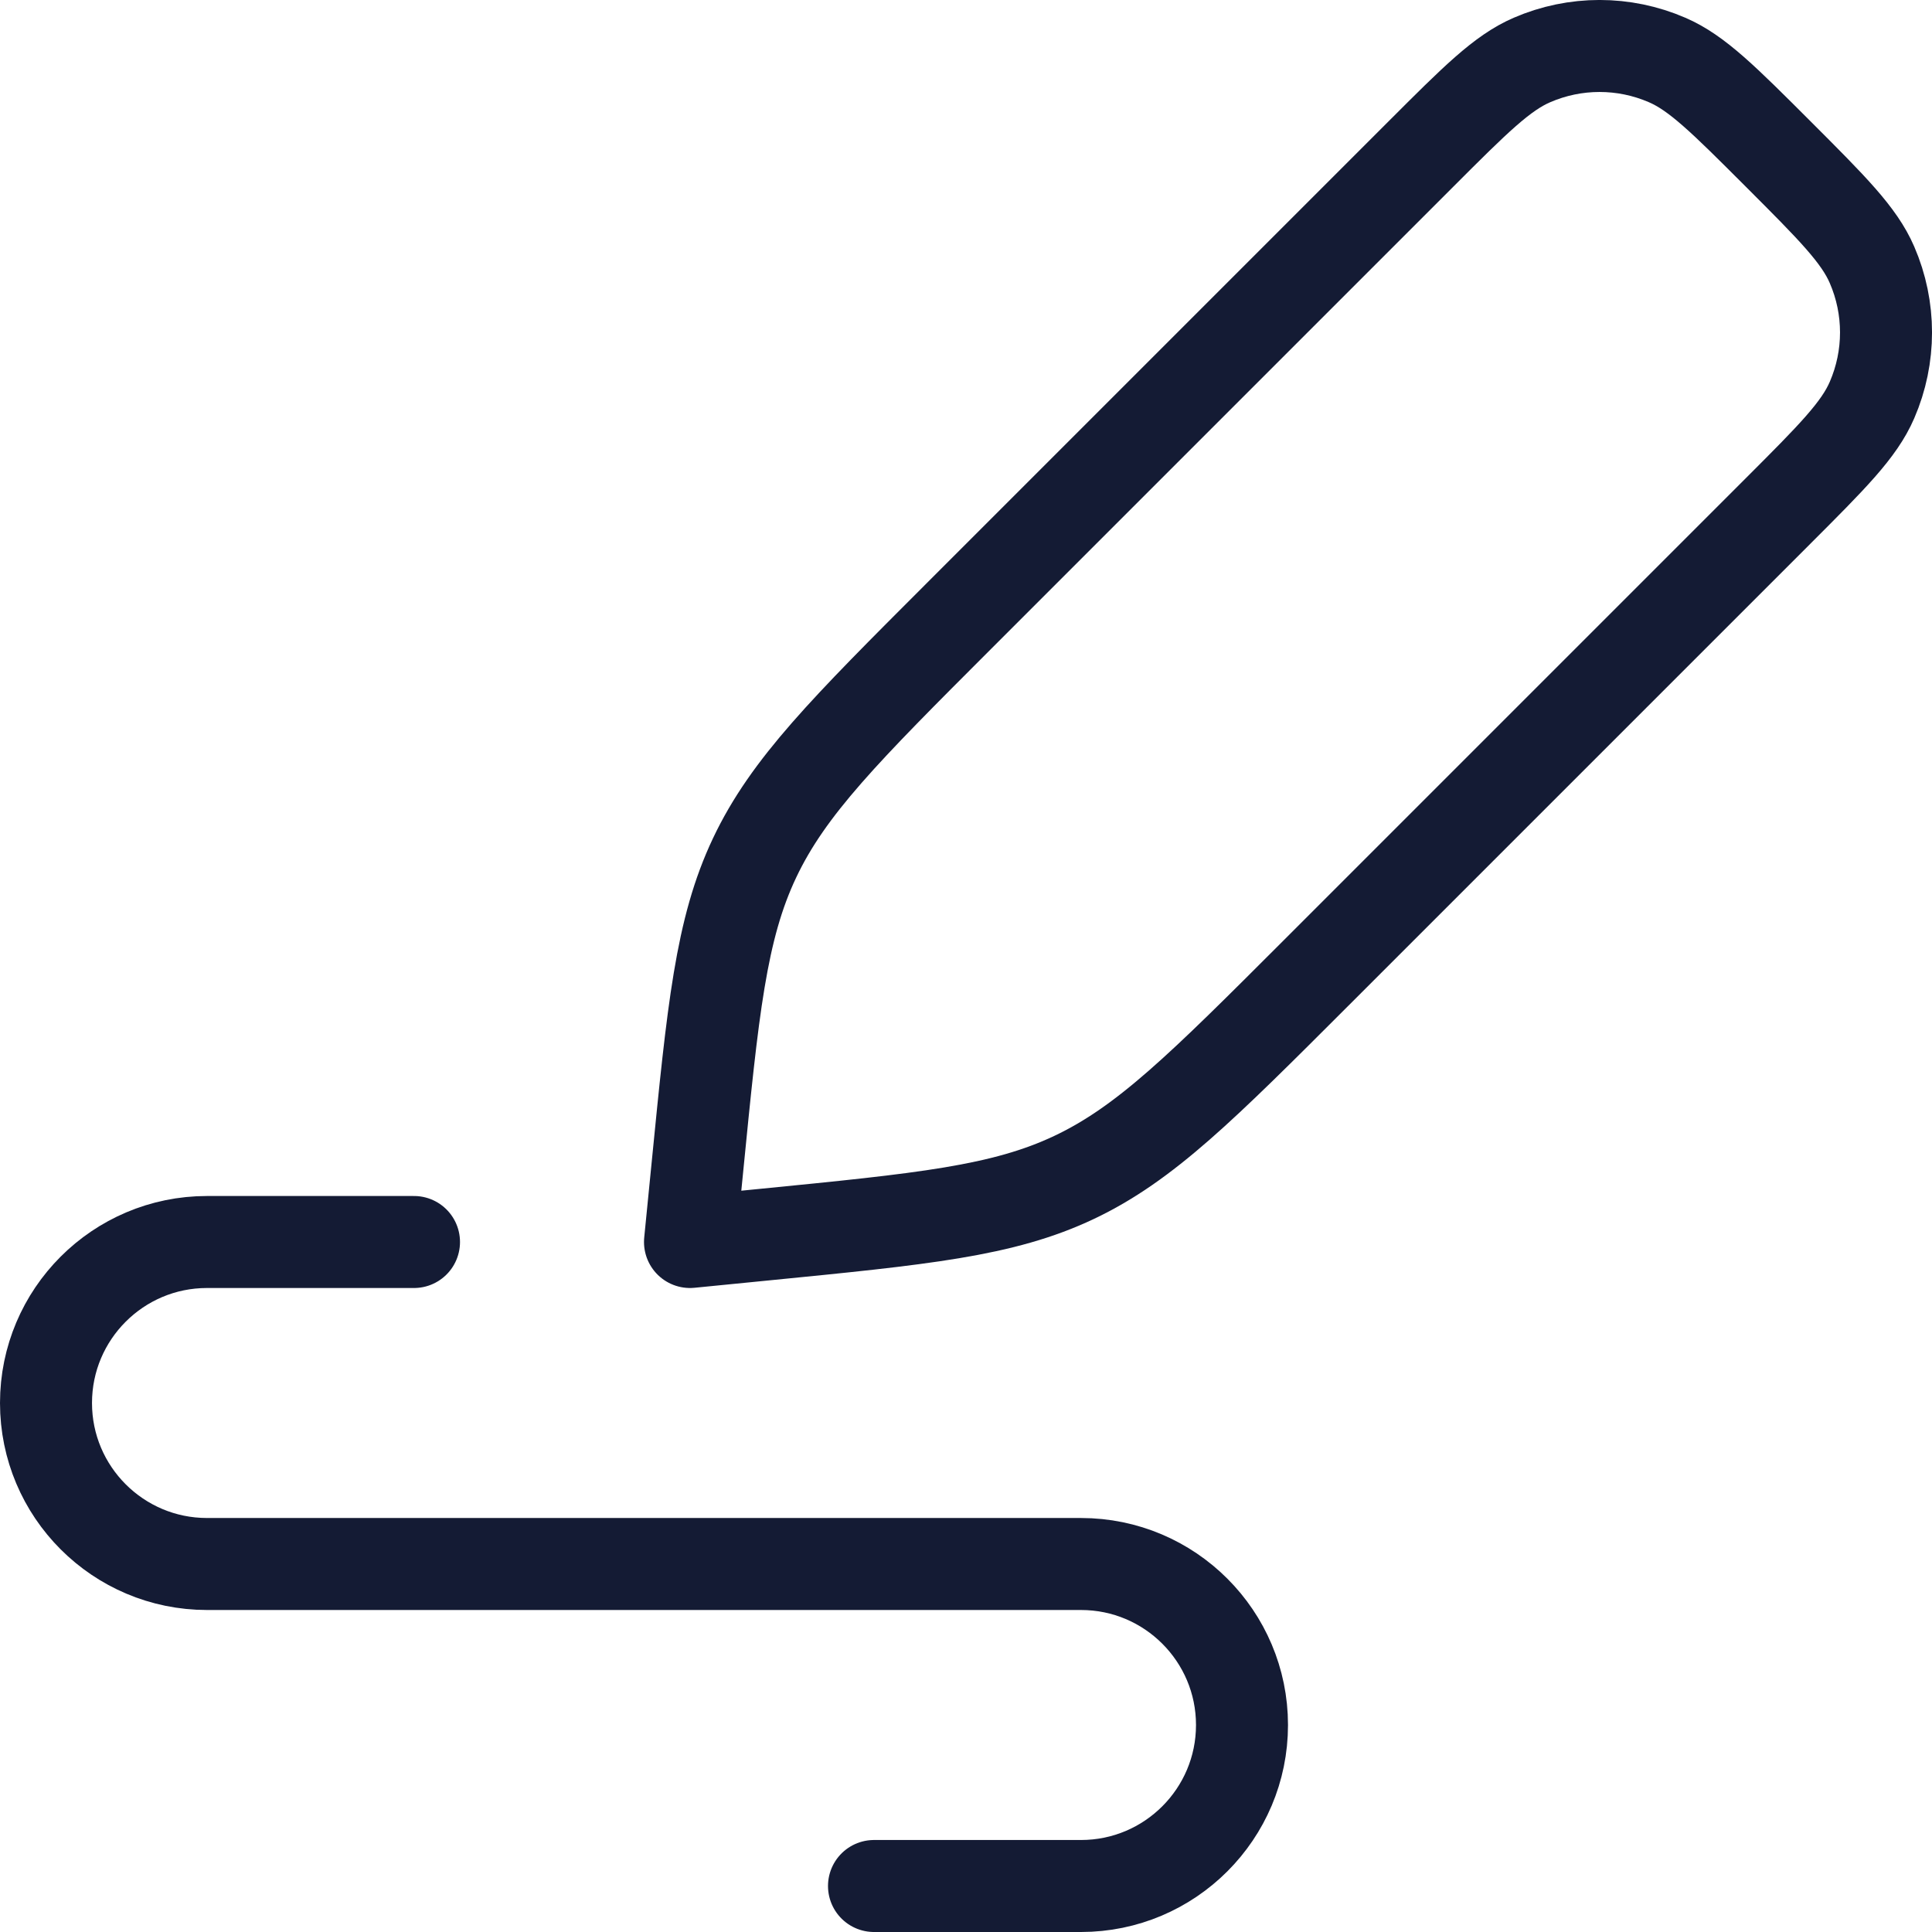
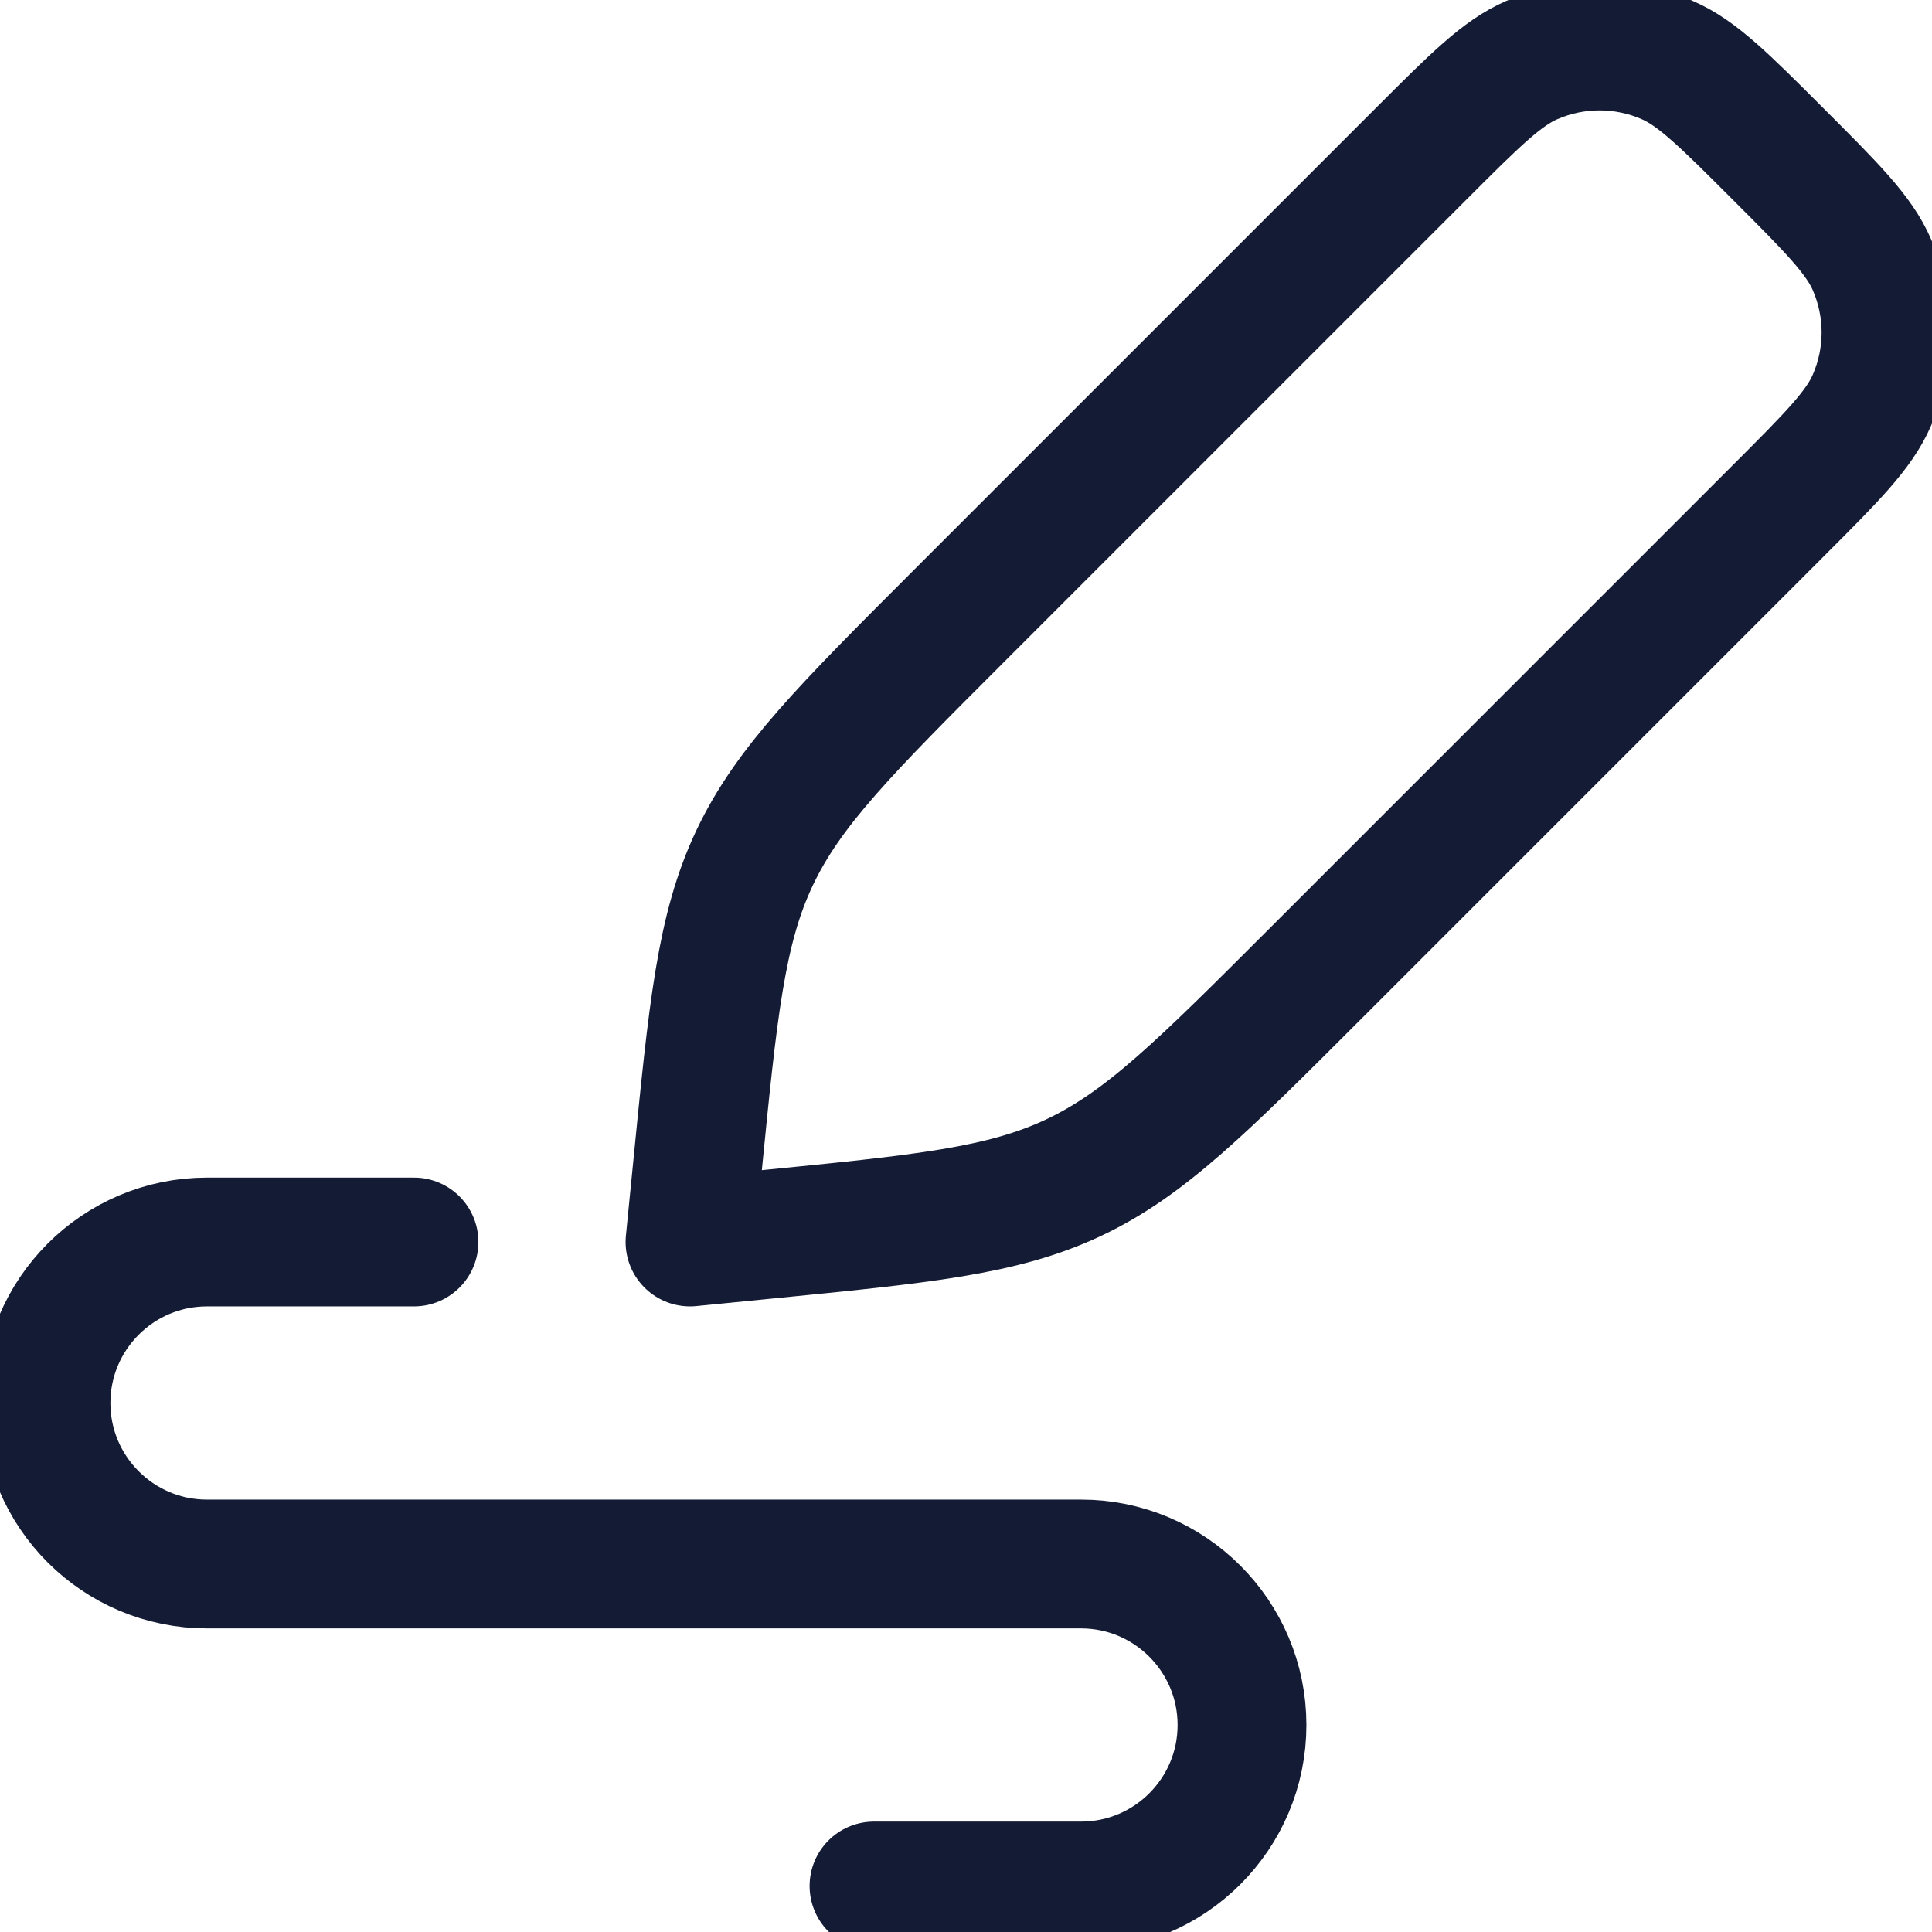
<svg xmlns="http://www.w3.org/2000/svg" preserveAspectRatio="none" overflow="visible" style="display: block;" width="21" height="21" viewBox="0 0 21 21" fill="none">
  <g id="elements">
-     <path id="Rectangle 1153" d="M15.446 1.673C16.033 1.086 16.327 0.792 16.652 0.652C17.121 0.449 17.652 0.449 18.121 0.652C18.446 0.792 18.74 1.086 19.327 1.673C19.914 2.26 20.208 2.554 20.348 2.879C20.551 3.348 20.551 3.879 20.348 4.348C20.208 4.673 19.914 4.967 19.327 5.554L14.305 10.576C13.068 11.813 12.45 12.431 11.675 12.798C10.9 13.165 10.029 13.25 8.288 13.422L7.5 13.5L7.578 12.712C7.75 10.971 7.835 10.1 8.202 9.325C8.569 8.55 9.187 7.932 10.424 6.695L15.446 1.673Z" stroke="#141B34" stroke-linejoin="round" />
-     <path id="Vector 7304" d="M4.5 13.5H2.25C1.284 13.5 0.5 14.284 0.5 15.25C0.5 16.216 1.284 17 2.25 17H11.75C12.716 17 13.5 17.784 13.5 18.75C13.5 19.716 12.716 20.5 11.75 20.5H9.5" stroke="#141B34" stroke-linecap="round" stroke-linejoin="round" />
+     <path id="Rectangle 1153" d="M15.446 1.673C16.033 1.086 16.327 0.792 16.652 0.652C17.121 0.449 17.652 0.449 18.121 0.652C18.446 0.792 18.74 1.086 19.327 1.673C19.914 2.26 20.208 2.554 20.348 2.879C20.551 3.348 20.551 3.879 20.348 4.348C20.208 4.673 19.914 4.967 19.327 5.554L14.305 10.576C13.068 11.813 12.45 12.431 11.675 12.798C10.9 13.165 10.029 13.25 8.288 13.422L7.5 13.5L7.578 12.712C7.75 10.971 7.835 10.1 8.202 9.325C8.569 8.55 9.187 7.932 10.424 6.695L15.446 1.673Z" stroke="#141B34" stroke-width="1.4" stroke-linejoin="round" />
+     <path id="Vector 7304" d="M4.5 13.5H2.25C1.284 13.5 0.5 14.284 0.5 15.25C0.5 16.216 1.284 17 2.25 17H11.75C12.716 17 13.5 17.784 13.5 18.75C13.5 19.716 12.716 20.5 11.75 20.5H9.5" stroke="#141B34" stroke-width="1.4" stroke-linecap="round" stroke-linejoin="round" />
  </g>
</svg>
